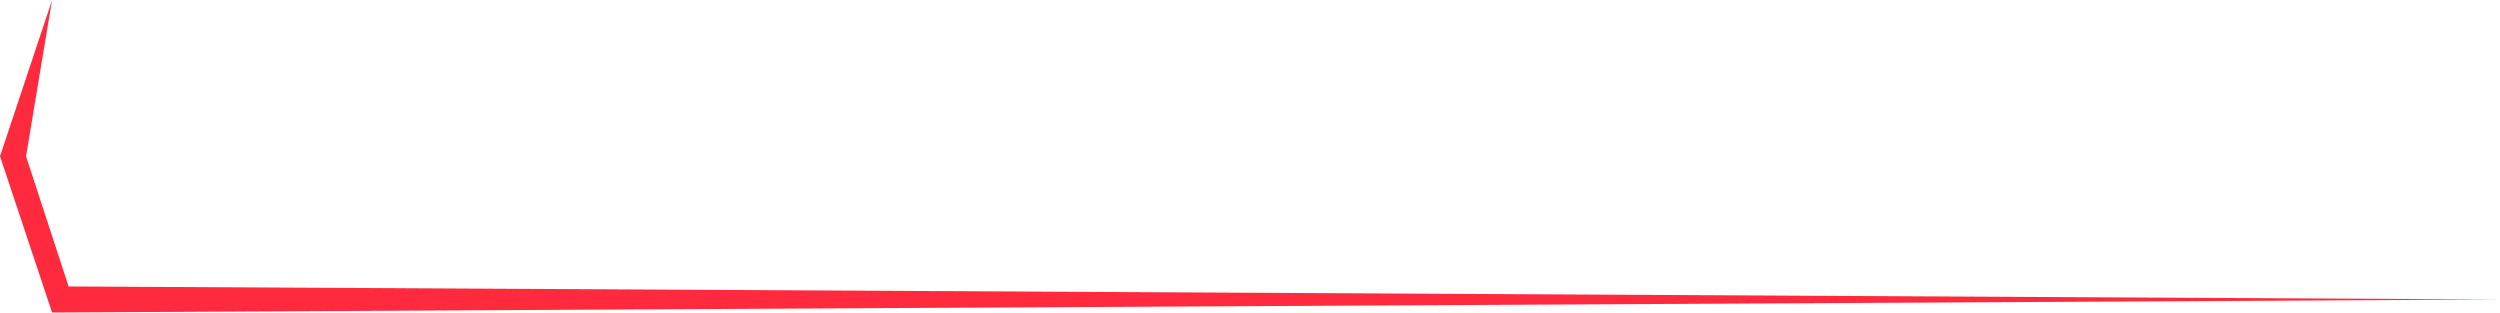
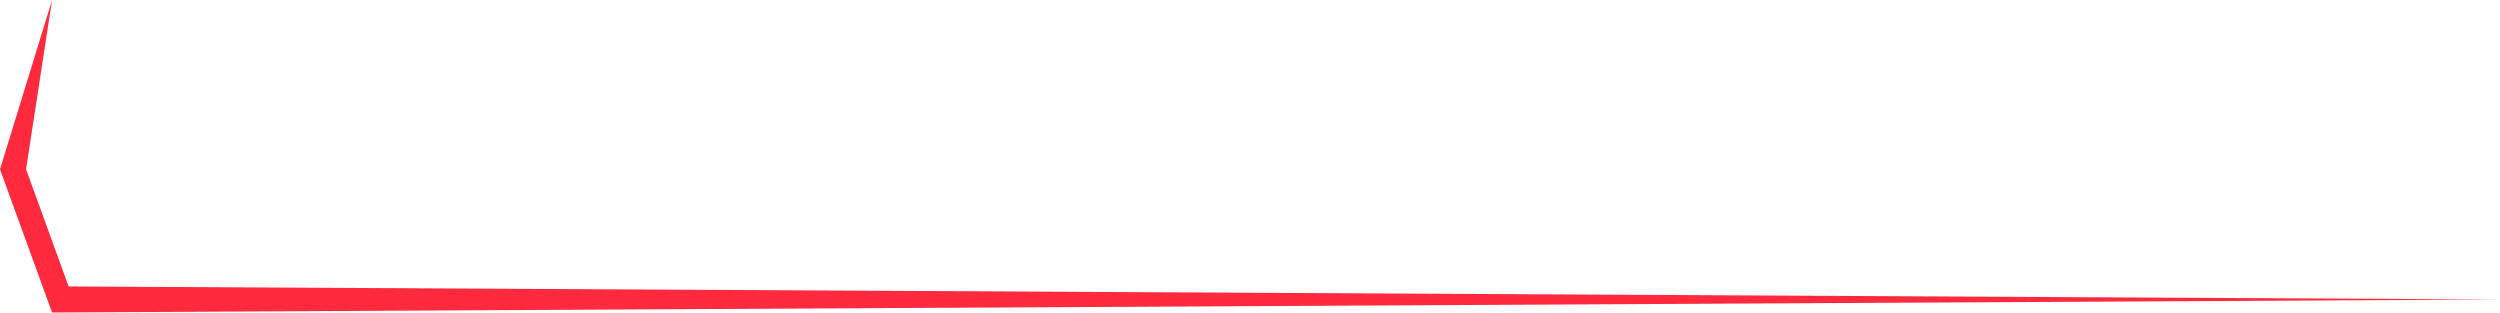
<svg xmlns="http://www.w3.org/2000/svg" width="480mm" height="60mm" viewBox="0 0 480 60" version="1.1" id="svg1">
  <defs id="defs1" />
  <g id="layer1">
-     <path style="fill:#ff2a3d;fill-opacity:1;stroke:none;stroke-width:0.9;stroke-linecap:square;stroke-miterlimit:0;stroke-opacity:1" d="M 10,0 0,30 10,60 480,57.5 13.173,55 5,30 Z" id="path1" />
+     <path style="fill:#ff2a3d;fill-opacity:1;stroke:none;stroke-width:0.9;stroke-linecap:square;stroke-miterlimit:0;stroke-opacity:1" d="M 10,0 0,32.5 10,60 480,57.5 13.173,55 5,32.5 Z" id="path1" />
  </g>
</svg>
